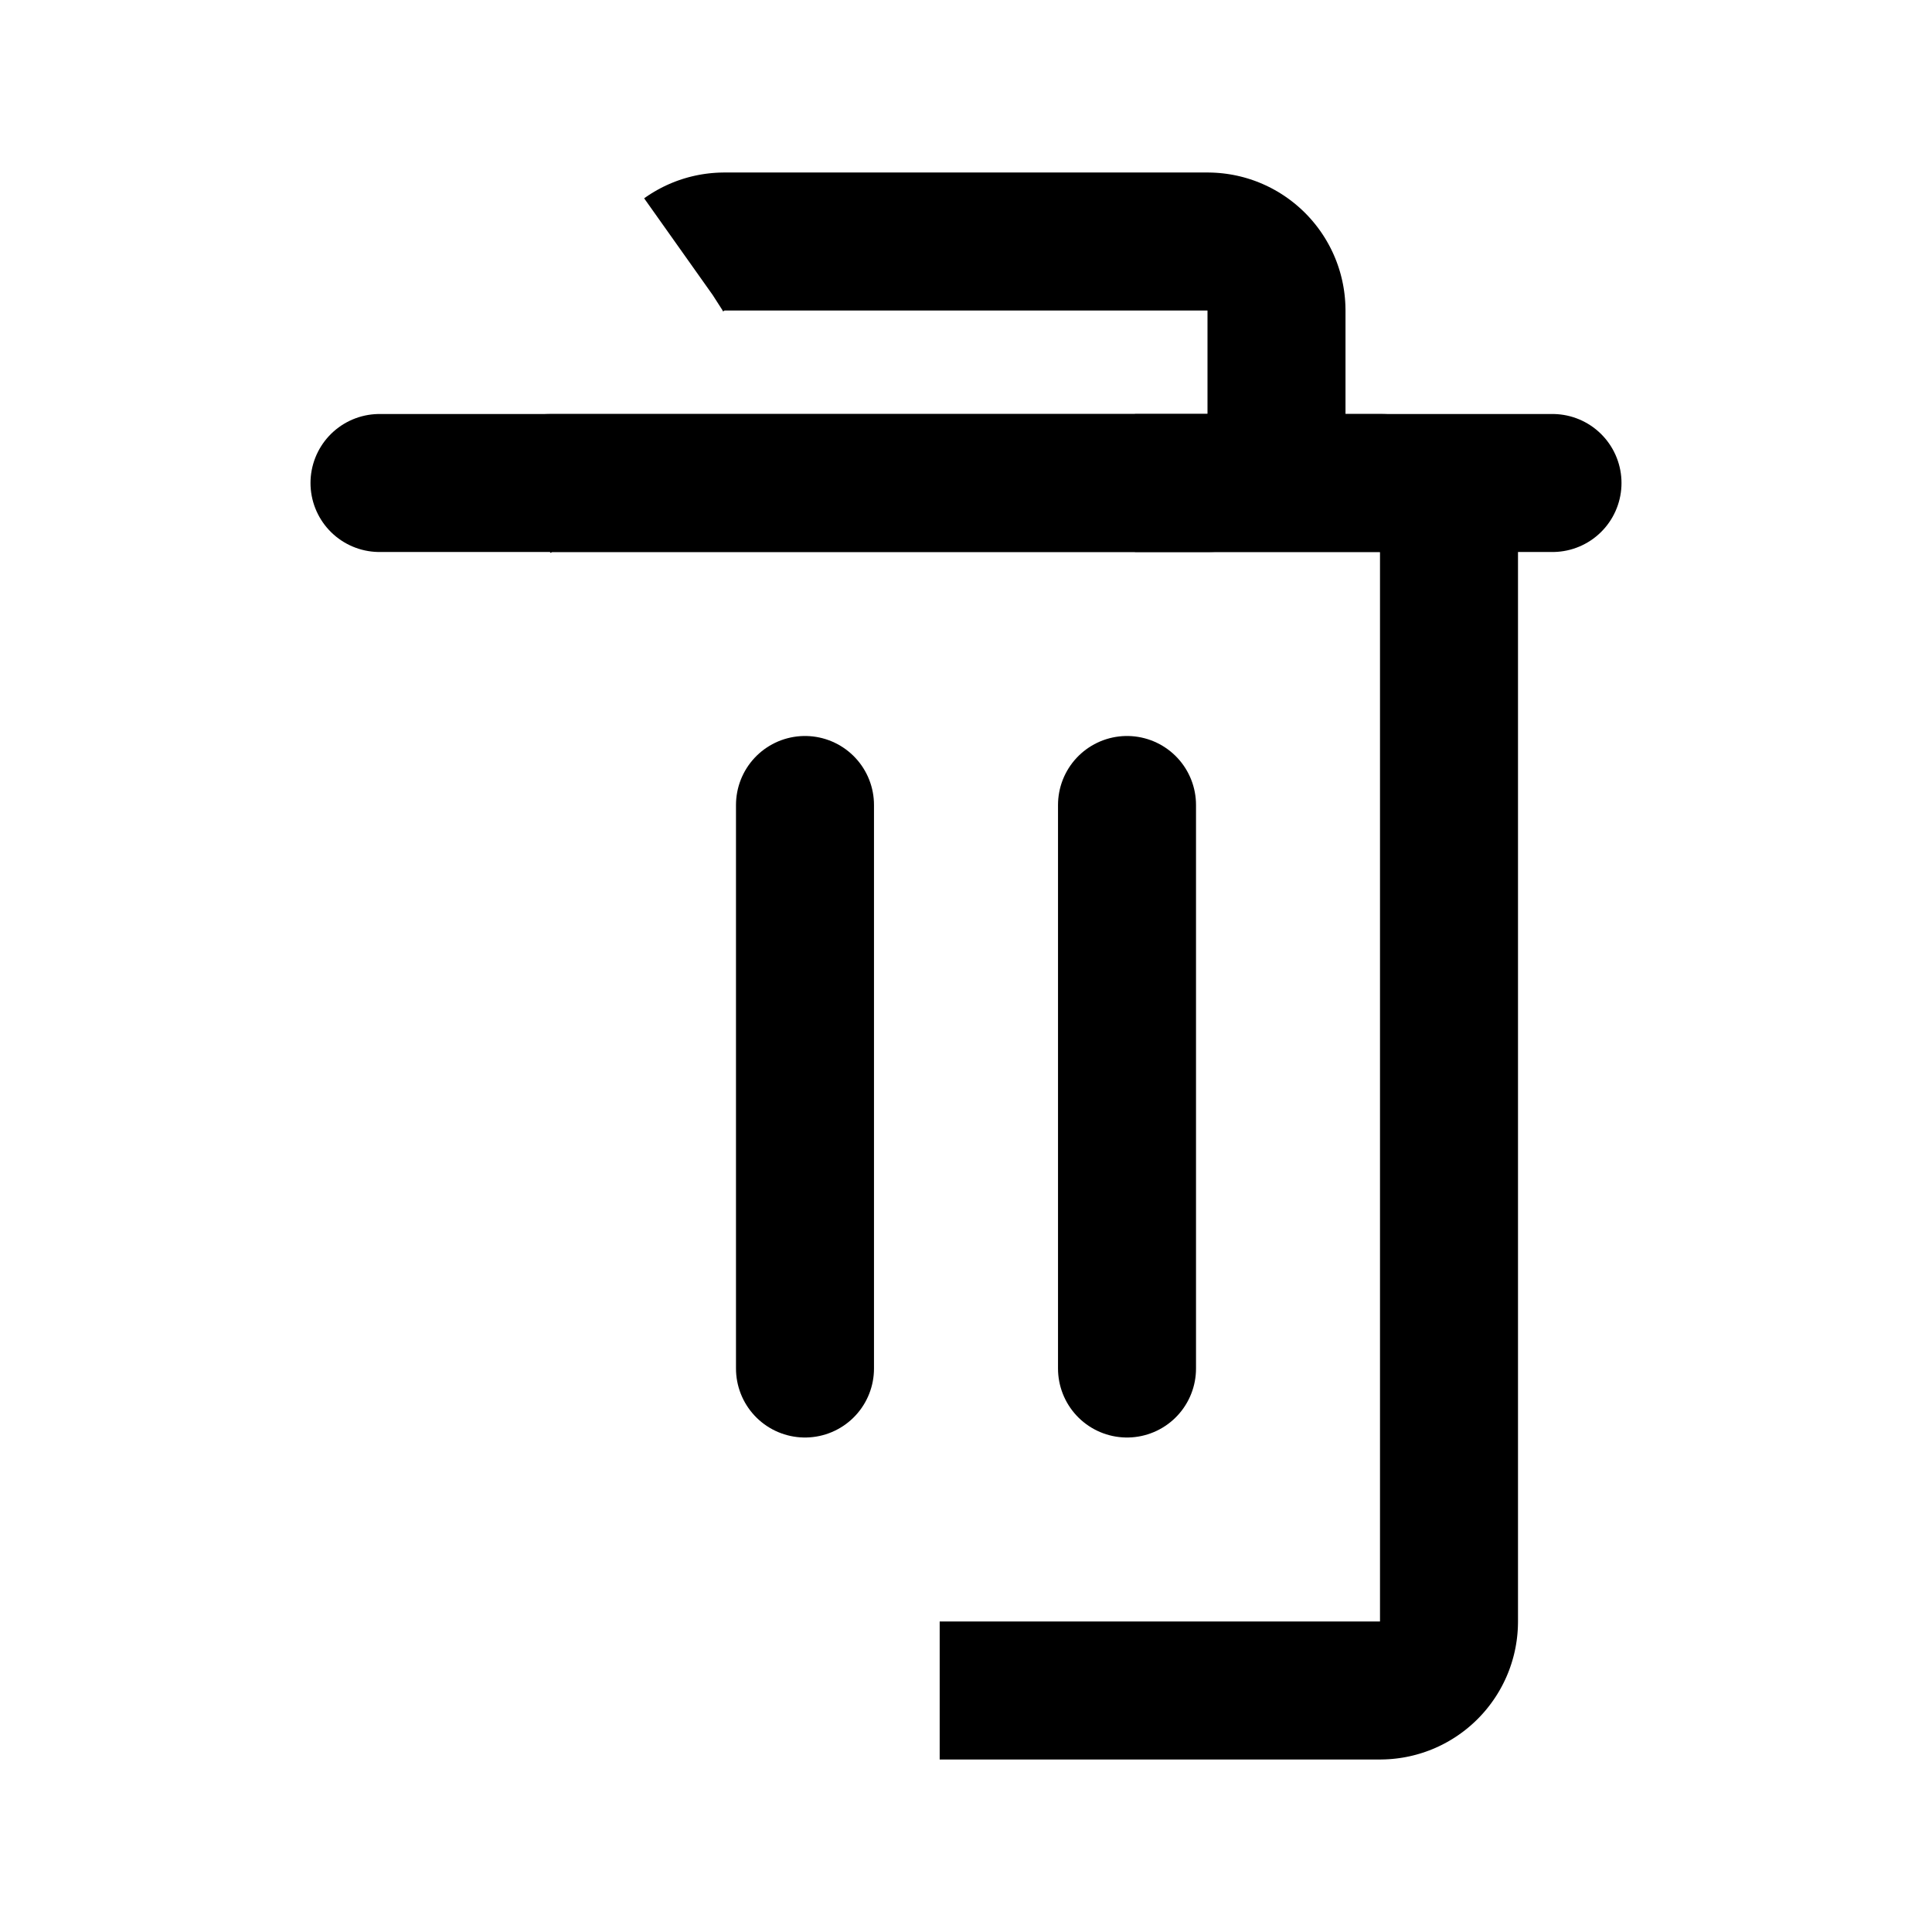
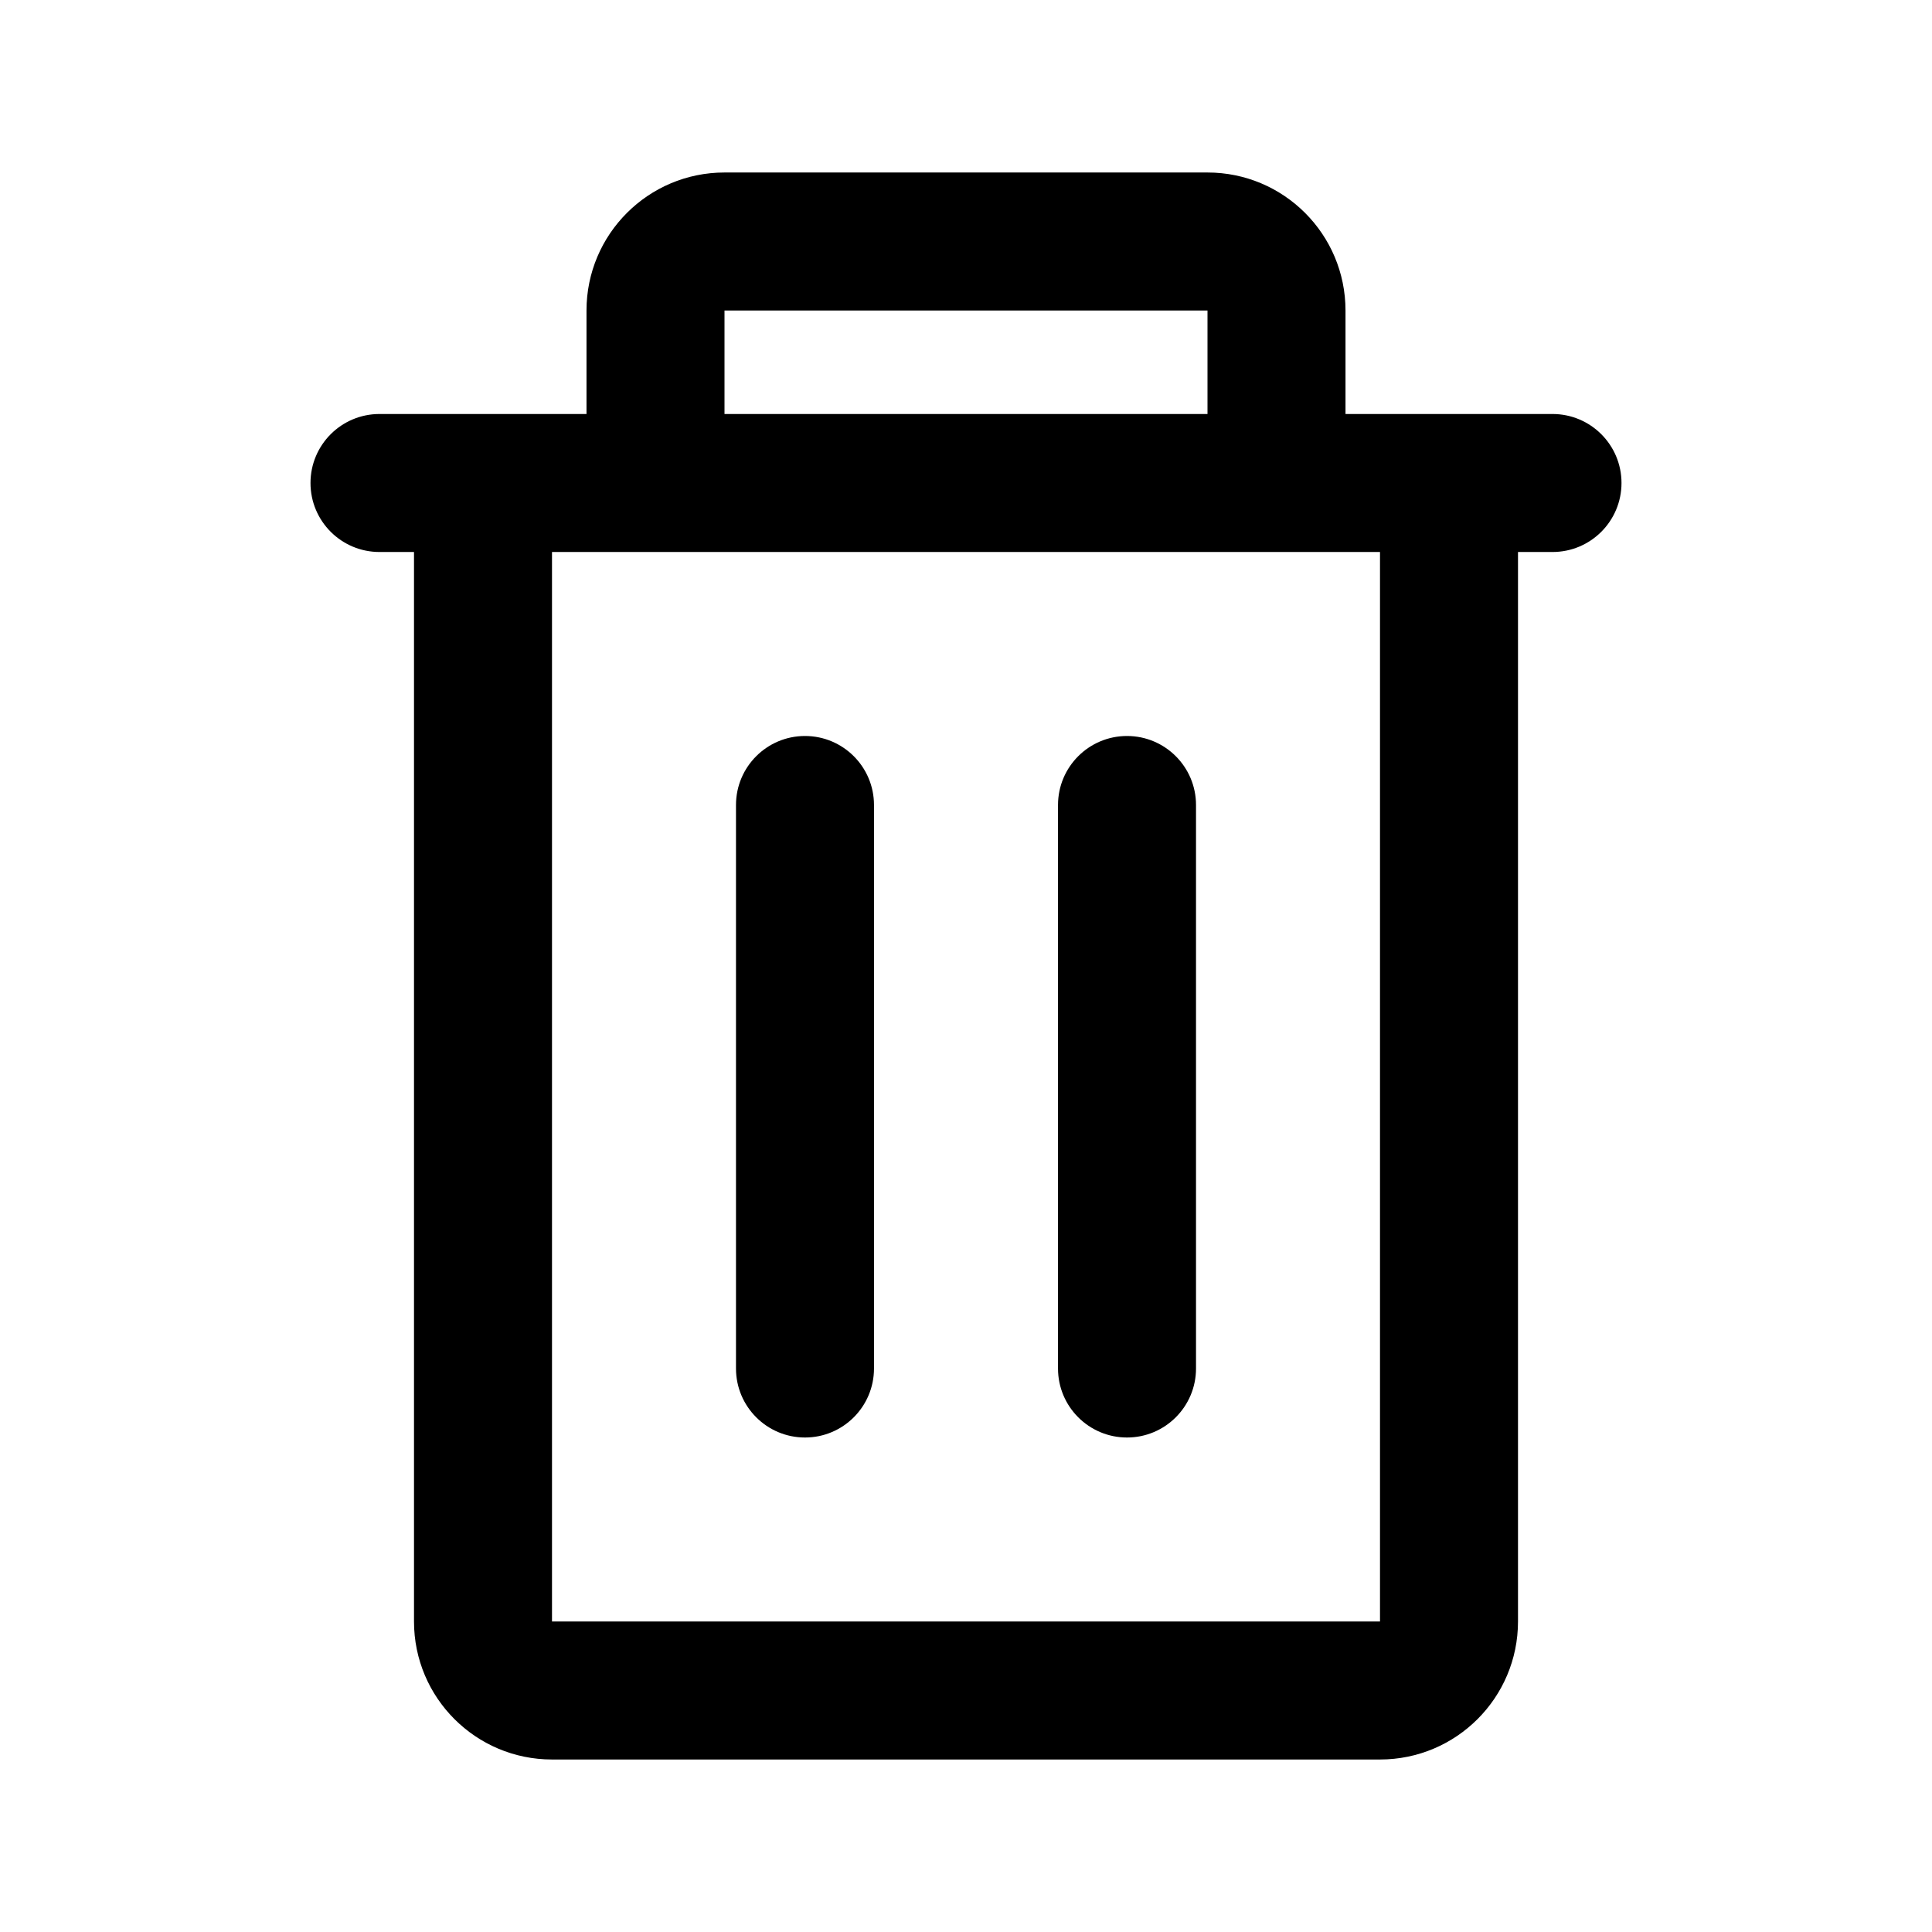
- <svg xmlns="http://www.w3.org/2000/svg" id="trash" width="56" height="56" viewBox="0 0 56 56" fill="none" style="max-width: 100%; max-height: 100%;">
-   <line x1="11" y1="14" x2="45" y2="14" stroke="black" stroke-width="4" stroke-linecap="round" />
-   <path d="M23.333 23.333V39.667" stroke="black" stroke-width="4" stroke-linecap="round" />
-   <path d="M32.667 23.333V39.667" stroke="black" stroke-width="4" stroke-linecap="round" />
-   <rect x="14" y="14" width="28" height="35" rx="2" stroke="black" stroke-width="4" stroke-dasharray="0,0,74.046,47.268">
-     <animate attributeType="XML" attributeName="stroke-dasharray" repeatCount="indefinite" dur="2.087s" values="0,0,74.046,47.268;            0,47.268,74.046,0;            74.046,47.268,0,0" keyTimes="0; 0.39; 1" begin="0.027s" />
-   </rect>
-   <rect x="19" y="7" width="18" height="7" rx="2" stroke="black" stroke-width="4" stroke-dasharray="0,0,25.386,19.928">
-     <animate attributeType="XML" attributeName="stroke-dasharray" repeatCount="indefinite" dur="2.281s" values="0,0,25.386,19.928;            0,19.928,25.386,0;            25.386,19.928,0,0" keyTimes="0; 0.44; 1" begin="0.749s" />
-   </rect>
-   <setting>{"type":"loader","speed":20,"random":0.8,"shift":0.5,"size":0.8,"rupture":41}</setting>
+ <svg xmlns="http://www.w3.org/2000/svg" width="56" height="56" viewBox="0 0 56 56" fill="none">
+   <path d="M23.333 21.333C24.438 21.333 25.333 22.229 25.333 23.333V39.667C25.333 40.771 24.438 41.667 23.333 41.667C22.229 41.667 21.333 40.771 21.333 39.667V23.333C21.333 22.229 22.229 21.333 23.333 21.333Z" fill="black" />
+   <path d="M34.667 23.333C34.667 22.229 33.771 21.333 32.667 21.333C31.562 21.333 30.667 22.229 30.667 23.333V39.667C30.667 40.771 31.562 41.667 32.667 41.667C33.771 41.667 34.667 40.771 34.667 39.667V23.333Z" fill="black" />
+   <path fill-rule="evenodd" clip-rule="evenodd" d="M17 9C17 6.791 18.791 5 21 5H35C37.209 5 39 6.791 39 9V12H45C46.105 12 47 12.895 47 14C47 15.105 46.105 16 45 16H44V47C44 49.209 42.209 51 40 51H16C13.791 51 12 49.209 12 47V16H11C9.895 16 9 15.105 9 14C9 12.895 9.895 12 11 12H17V9ZM21 12H35V9H21V12ZM16 16V47H40V16H16Z" fill="black" />
</svg>
